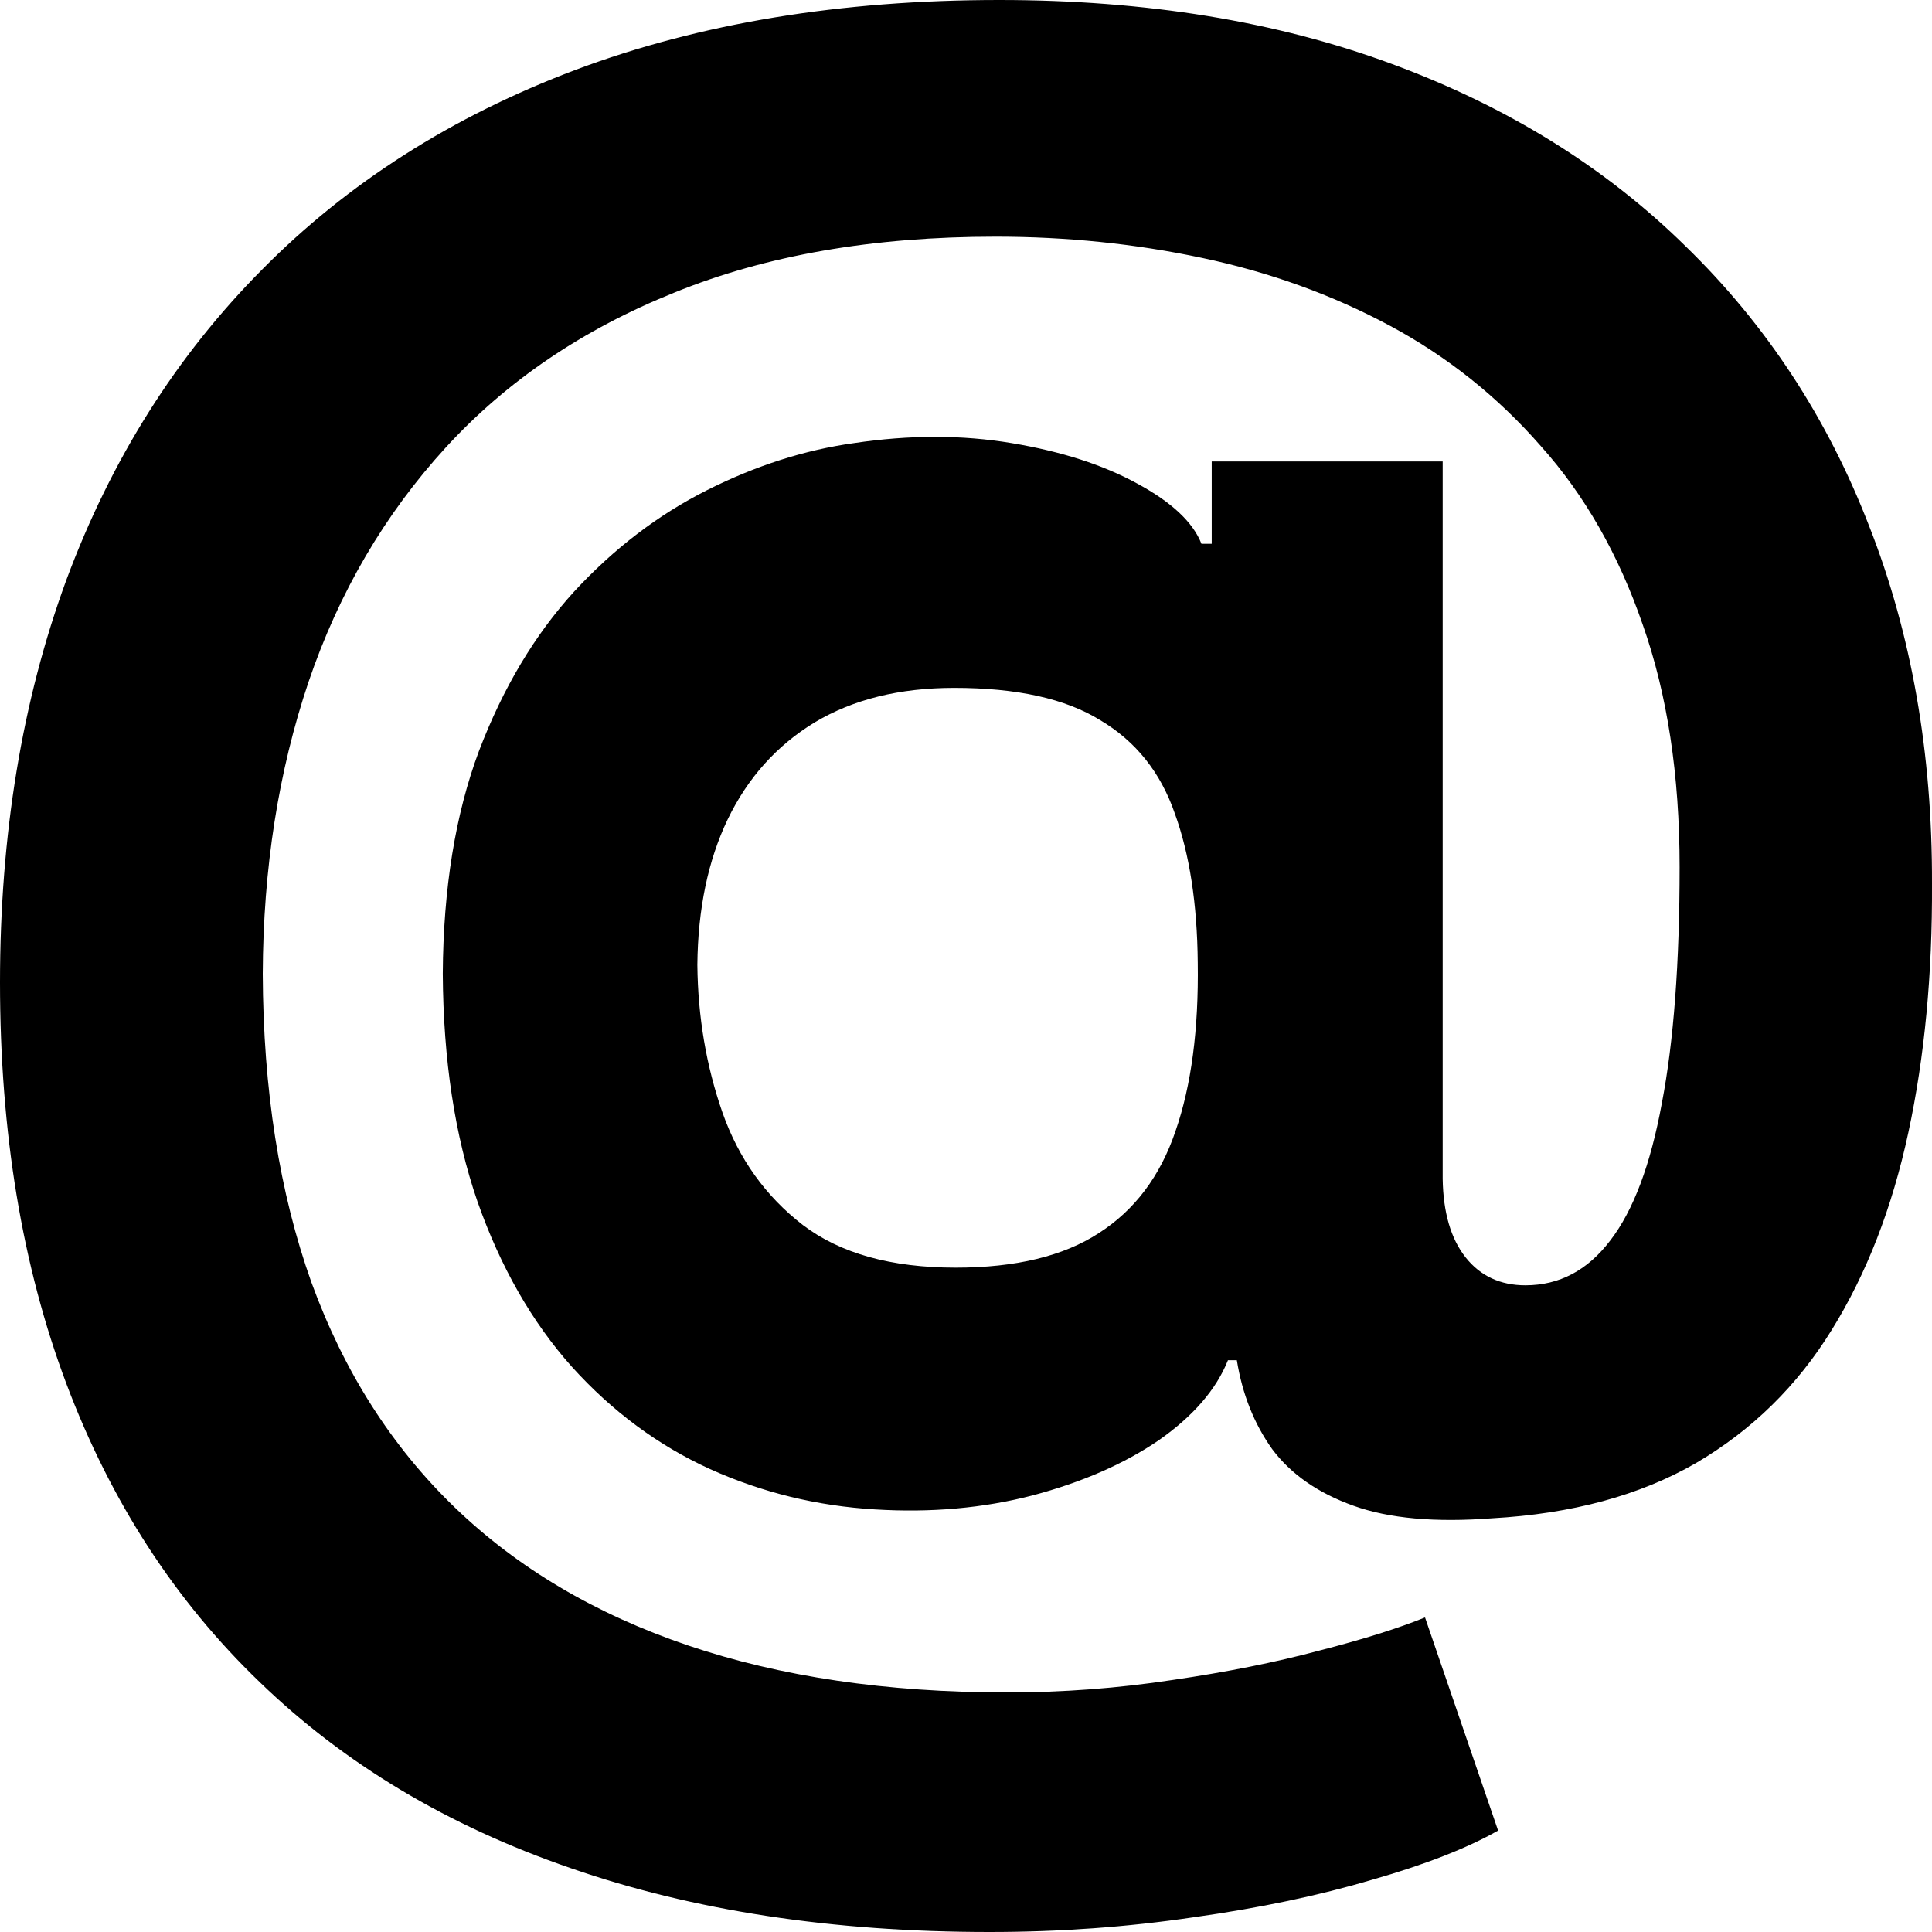
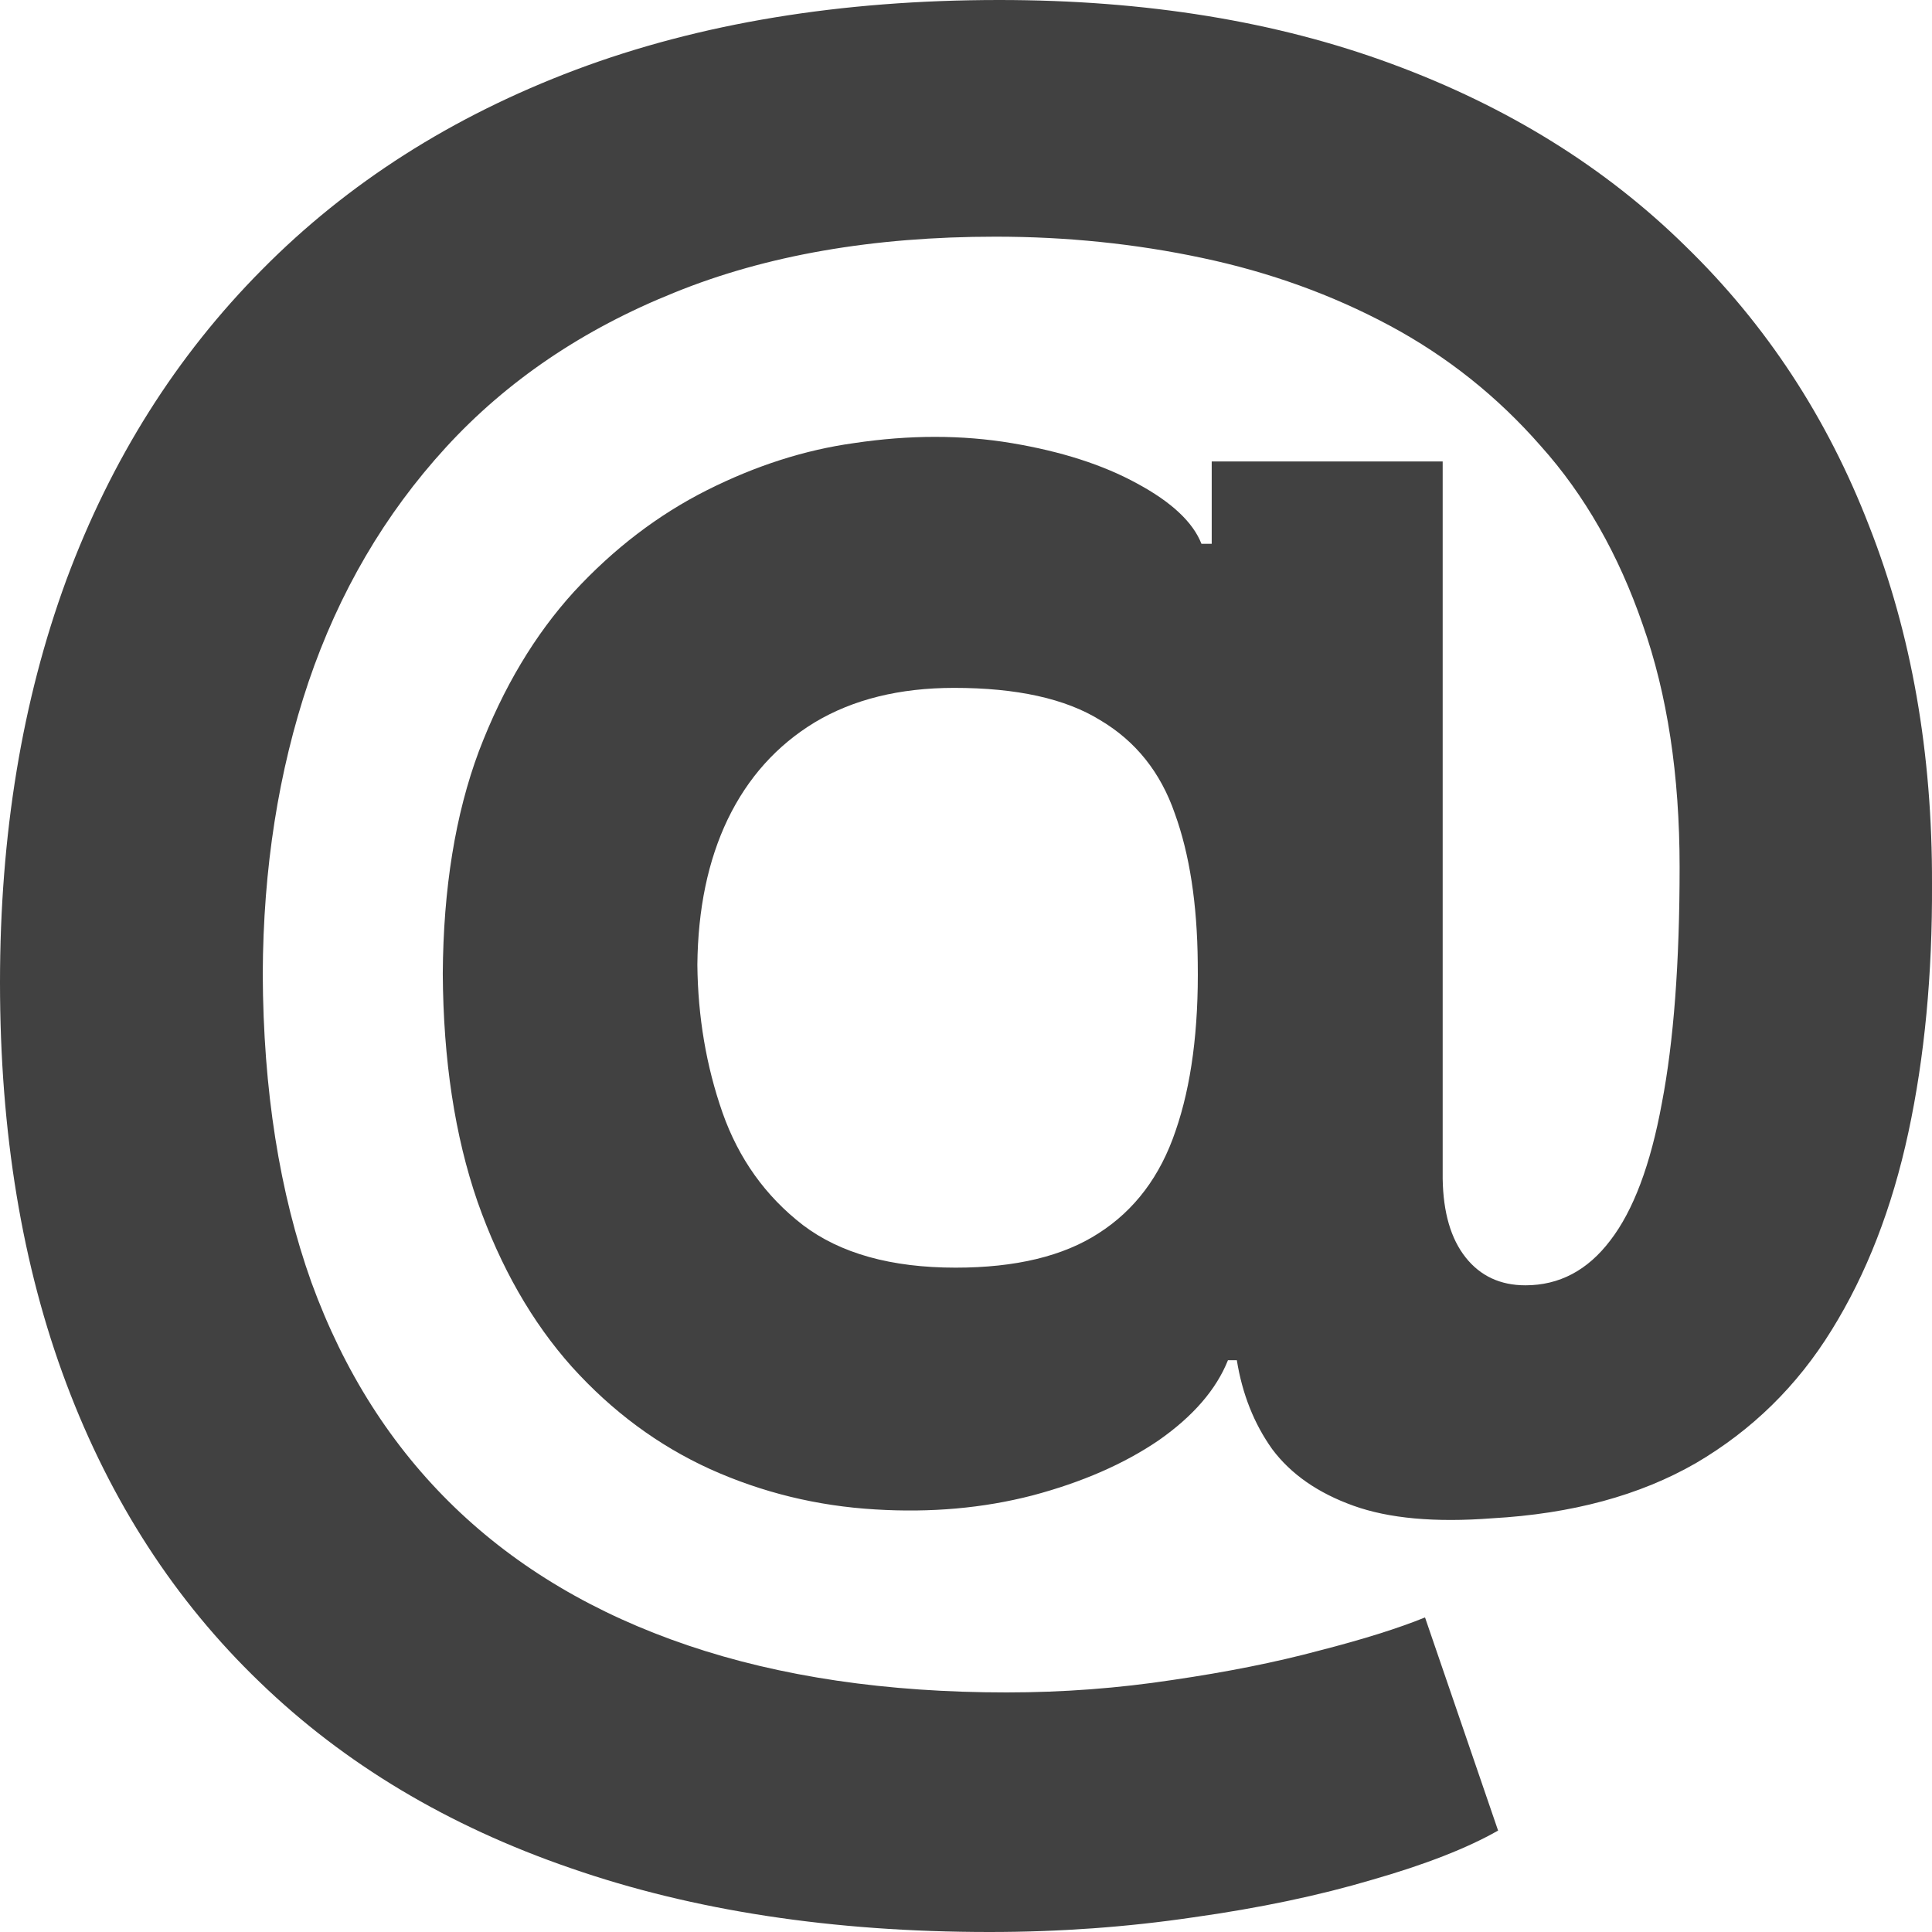
<svg xmlns="http://www.w3.org/2000/svg" width="22" height="22" viewBox="0 0 22 22" fill="none">
-   <path d="M11.269 22C9.482 22 7.891 21.757 6.496 21.272C5.101 20.792 3.922 20.087 2.958 19.155C1.994 18.229 1.26 17.096 0.756 15.757C0.252 14.418 0 12.895 0 11.188C0 9.503 0.252 7.975 0.756 6.603C1.266 5.23 2.008 4.053 2.983 3.071C3.958 2.084 5.148 1.325 6.555 0.795C7.966 0.265 9.574 0 11.378 0C13.047 0 14.538 0.243 15.849 0.728C17.165 1.213 18.28 1.905 19.193 2.803C20.112 3.696 20.809 4.759 21.285 5.992C21.767 7.219 22.005 8.577 22 10.067C22.005 11.093 21.916 12.036 21.731 12.895C21.546 13.755 21.255 14.505 20.857 15.146C20.465 15.782 19.949 16.287 19.311 16.661C18.672 17.029 17.899 17.238 16.991 17.289C16.342 17.339 15.815 17.291 15.412 17.146C15.008 17.001 14.7 16.787 14.487 16.502C14.28 16.212 14.146 15.874 14.084 15.489H13.983C13.849 15.824 13.585 16.128 13.193 16.402C12.801 16.669 12.322 16.879 11.756 17.029C11.196 17.174 10.599 17.227 9.966 17.188C9.305 17.149 8.678 16.996 8.084 16.728C7.496 16.46 6.972 16.073 6.513 15.565C6.059 15.057 5.7 14.43 5.437 13.682C5.179 12.934 5.048 12.07 5.042 11.088C5.048 10.117 5.185 9.272 5.454 8.552C5.728 7.833 6.09 7.227 6.538 6.736C6.992 6.245 7.496 5.861 8.05 5.582C8.605 5.303 9.162 5.124 9.723 5.046C10.356 4.951 10.955 4.951 11.521 5.046C12.087 5.141 12.563 5.294 12.949 5.506C13.342 5.718 13.585 5.947 13.681 6.192H13.798V5.255H16.428V13.423C16.434 13.807 16.521 14.106 16.689 14.318C16.857 14.53 17.084 14.636 17.37 14.636C17.756 14.636 18.078 14.466 18.336 14.126C18.599 13.785 18.795 13.264 18.924 12.561C19.059 11.858 19.126 10.962 19.126 9.874C19.126 8.826 18.986 7.905 18.706 7.113C18.431 6.315 18.045 5.637 17.546 5.08C17.053 4.516 16.479 4.059 15.823 3.707C15.168 3.356 14.456 3.099 13.689 2.937C12.927 2.775 12.143 2.695 11.336 2.695C9.941 2.695 8.723 2.907 7.681 3.331C6.639 3.749 5.77 4.338 5.076 5.096C4.381 5.855 3.86 6.745 3.513 7.766C3.171 8.781 2.997 9.888 2.992 11.088C2.997 12.41 3.182 13.582 3.546 14.602C3.916 15.618 4.459 16.471 5.176 17.163C5.893 17.855 6.779 18.379 7.832 18.736C8.885 19.093 10.095 19.272 11.462 19.272C12.106 19.272 12.737 19.224 13.353 19.13C13.969 19.04 14.526 18.929 15.025 18.795C15.524 18.667 15.924 18.541 16.227 18.418L17.059 20.845C16.706 21.046 16.227 21.233 15.622 21.406C15.022 21.584 14.344 21.727 13.588 21.833C12.837 21.944 12.064 22 11.269 22ZM10.882 14.435C11.566 14.435 12.109 14.304 12.512 14.042C12.921 13.78 13.213 13.392 13.386 12.879C13.566 12.36 13.65 11.721 13.639 10.962C13.633 10.293 13.546 9.727 13.378 9.264C13.216 8.795 12.933 8.441 12.529 8.201C12.132 7.955 11.577 7.833 10.865 7.833C10.244 7.833 9.714 7.964 9.277 8.226C8.846 8.488 8.515 8.856 8.286 9.331C8.062 9.799 7.947 10.351 7.941 10.987C7.947 11.579 8.042 12.139 8.227 12.669C8.412 13.194 8.717 13.621 9.143 13.95C9.569 14.273 10.148 14.435 10.882 14.435Z" fill="#000000" />
+   <path d="M11.269 22C9.482 22 7.891 21.757 6.496 21.272C5.101 20.792 3.922 20.087 2.958 19.155C1.994 18.229 1.26 17.096 0.756 15.757C0.252 14.418 0 12.895 0 11.188C0 9.503 0.252 7.975 0.756 6.603C1.266 5.23 2.008 4.053 2.983 3.071C3.958 2.084 5.148 1.325 6.555 0.795C7.966 0.265 9.574 0 11.378 0C13.047 0 14.538 0.243 15.849 0.728C17.165 1.213 18.28 1.905 19.193 2.803C20.112 3.696 20.809 4.759 21.285 5.992C21.767 7.219 22.005 8.577 22 10.067C22.005 11.093 21.916 12.036 21.731 12.895C21.546 13.755 21.255 14.505 20.857 15.146C20.465 15.782 19.949 16.287 19.311 16.661C18.672 17.029 17.899 17.238 16.991 17.289C16.342 17.339 15.815 17.291 15.412 17.146C15.008 17.001 14.7 16.787 14.487 16.502C14.28 16.212 14.146 15.874 14.084 15.489H13.983C13.849 15.824 13.585 16.128 13.193 16.402C12.801 16.669 12.322 16.879 11.756 17.029C11.196 17.174 10.599 17.227 9.966 17.188C9.305 17.149 8.678 16.996 8.084 16.728C7.496 16.46 6.972 16.073 6.513 15.565C6.059 15.057 5.7 14.43 5.437 13.682C5.179 12.934 5.048 12.07 5.042 11.088C5.048 10.117 5.185 9.272 5.454 8.552C5.728 7.833 6.09 7.227 6.538 6.736C6.992 6.245 7.496 5.861 8.05 5.582C8.605 5.303 9.162 5.124 9.723 5.046C10.356 4.951 10.955 4.951 11.521 5.046C12.087 5.141 12.563 5.294 12.949 5.506C13.342 5.718 13.585 5.947 13.681 6.192H13.798V5.255H16.428V13.423C16.434 13.807 16.521 14.106 16.689 14.318C16.857 14.53 17.084 14.636 17.37 14.636C17.756 14.636 18.078 14.466 18.336 14.126C18.599 13.785 18.795 13.264 18.924 12.561C19.059 11.858 19.126 10.962 19.126 9.874C19.126 8.826 18.986 7.905 18.706 7.113C18.431 6.315 18.045 5.637 17.546 5.08C17.053 4.516 16.479 4.059 15.823 3.707C15.168 3.356 14.456 3.099 13.689 2.937C12.927 2.775 12.143 2.695 11.336 2.695C9.941 2.695 8.723 2.907 7.681 3.331C6.639 3.749 5.77 4.338 5.076 5.096C4.381 5.855 3.86 6.745 3.513 7.766C3.171 8.781 2.997 9.888 2.992 11.088C2.997 12.41 3.182 13.582 3.546 14.602C3.916 15.618 4.459 16.471 5.176 17.163C5.893 17.855 6.779 18.379 7.832 18.736C8.885 19.093 10.095 19.272 11.462 19.272C12.106 19.272 12.737 19.224 13.353 19.13C13.969 19.04 14.526 18.929 15.025 18.795C15.524 18.667 15.924 18.541 16.227 18.418L17.059 20.845C16.706 21.046 16.227 21.233 15.622 21.406C15.022 21.584 14.344 21.727 13.588 21.833C12.837 21.944 12.064 22 11.269 22ZM10.882 14.435C11.566 14.435 12.109 14.304 12.512 14.042C12.921 13.78 13.213 13.392 13.386 12.879C13.566 12.36 13.65 11.721 13.639 10.962C13.633 10.293 13.546 9.727 13.378 9.264C13.216 8.795 12.933 8.441 12.529 8.201C12.132 7.955 11.577 7.833 10.865 7.833C10.244 7.833 9.714 7.964 9.277 8.226C8.846 8.488 8.515 8.856 8.286 9.331C8.062 9.799 7.947 10.351 7.941 10.987C7.947 11.579 8.042 12.139 8.227 12.669C8.412 13.194 8.717 13.621 9.143 13.95C9.569 14.273 10.148 14.435 10.882 14.435Z" fill="#414141" />
</svg>
